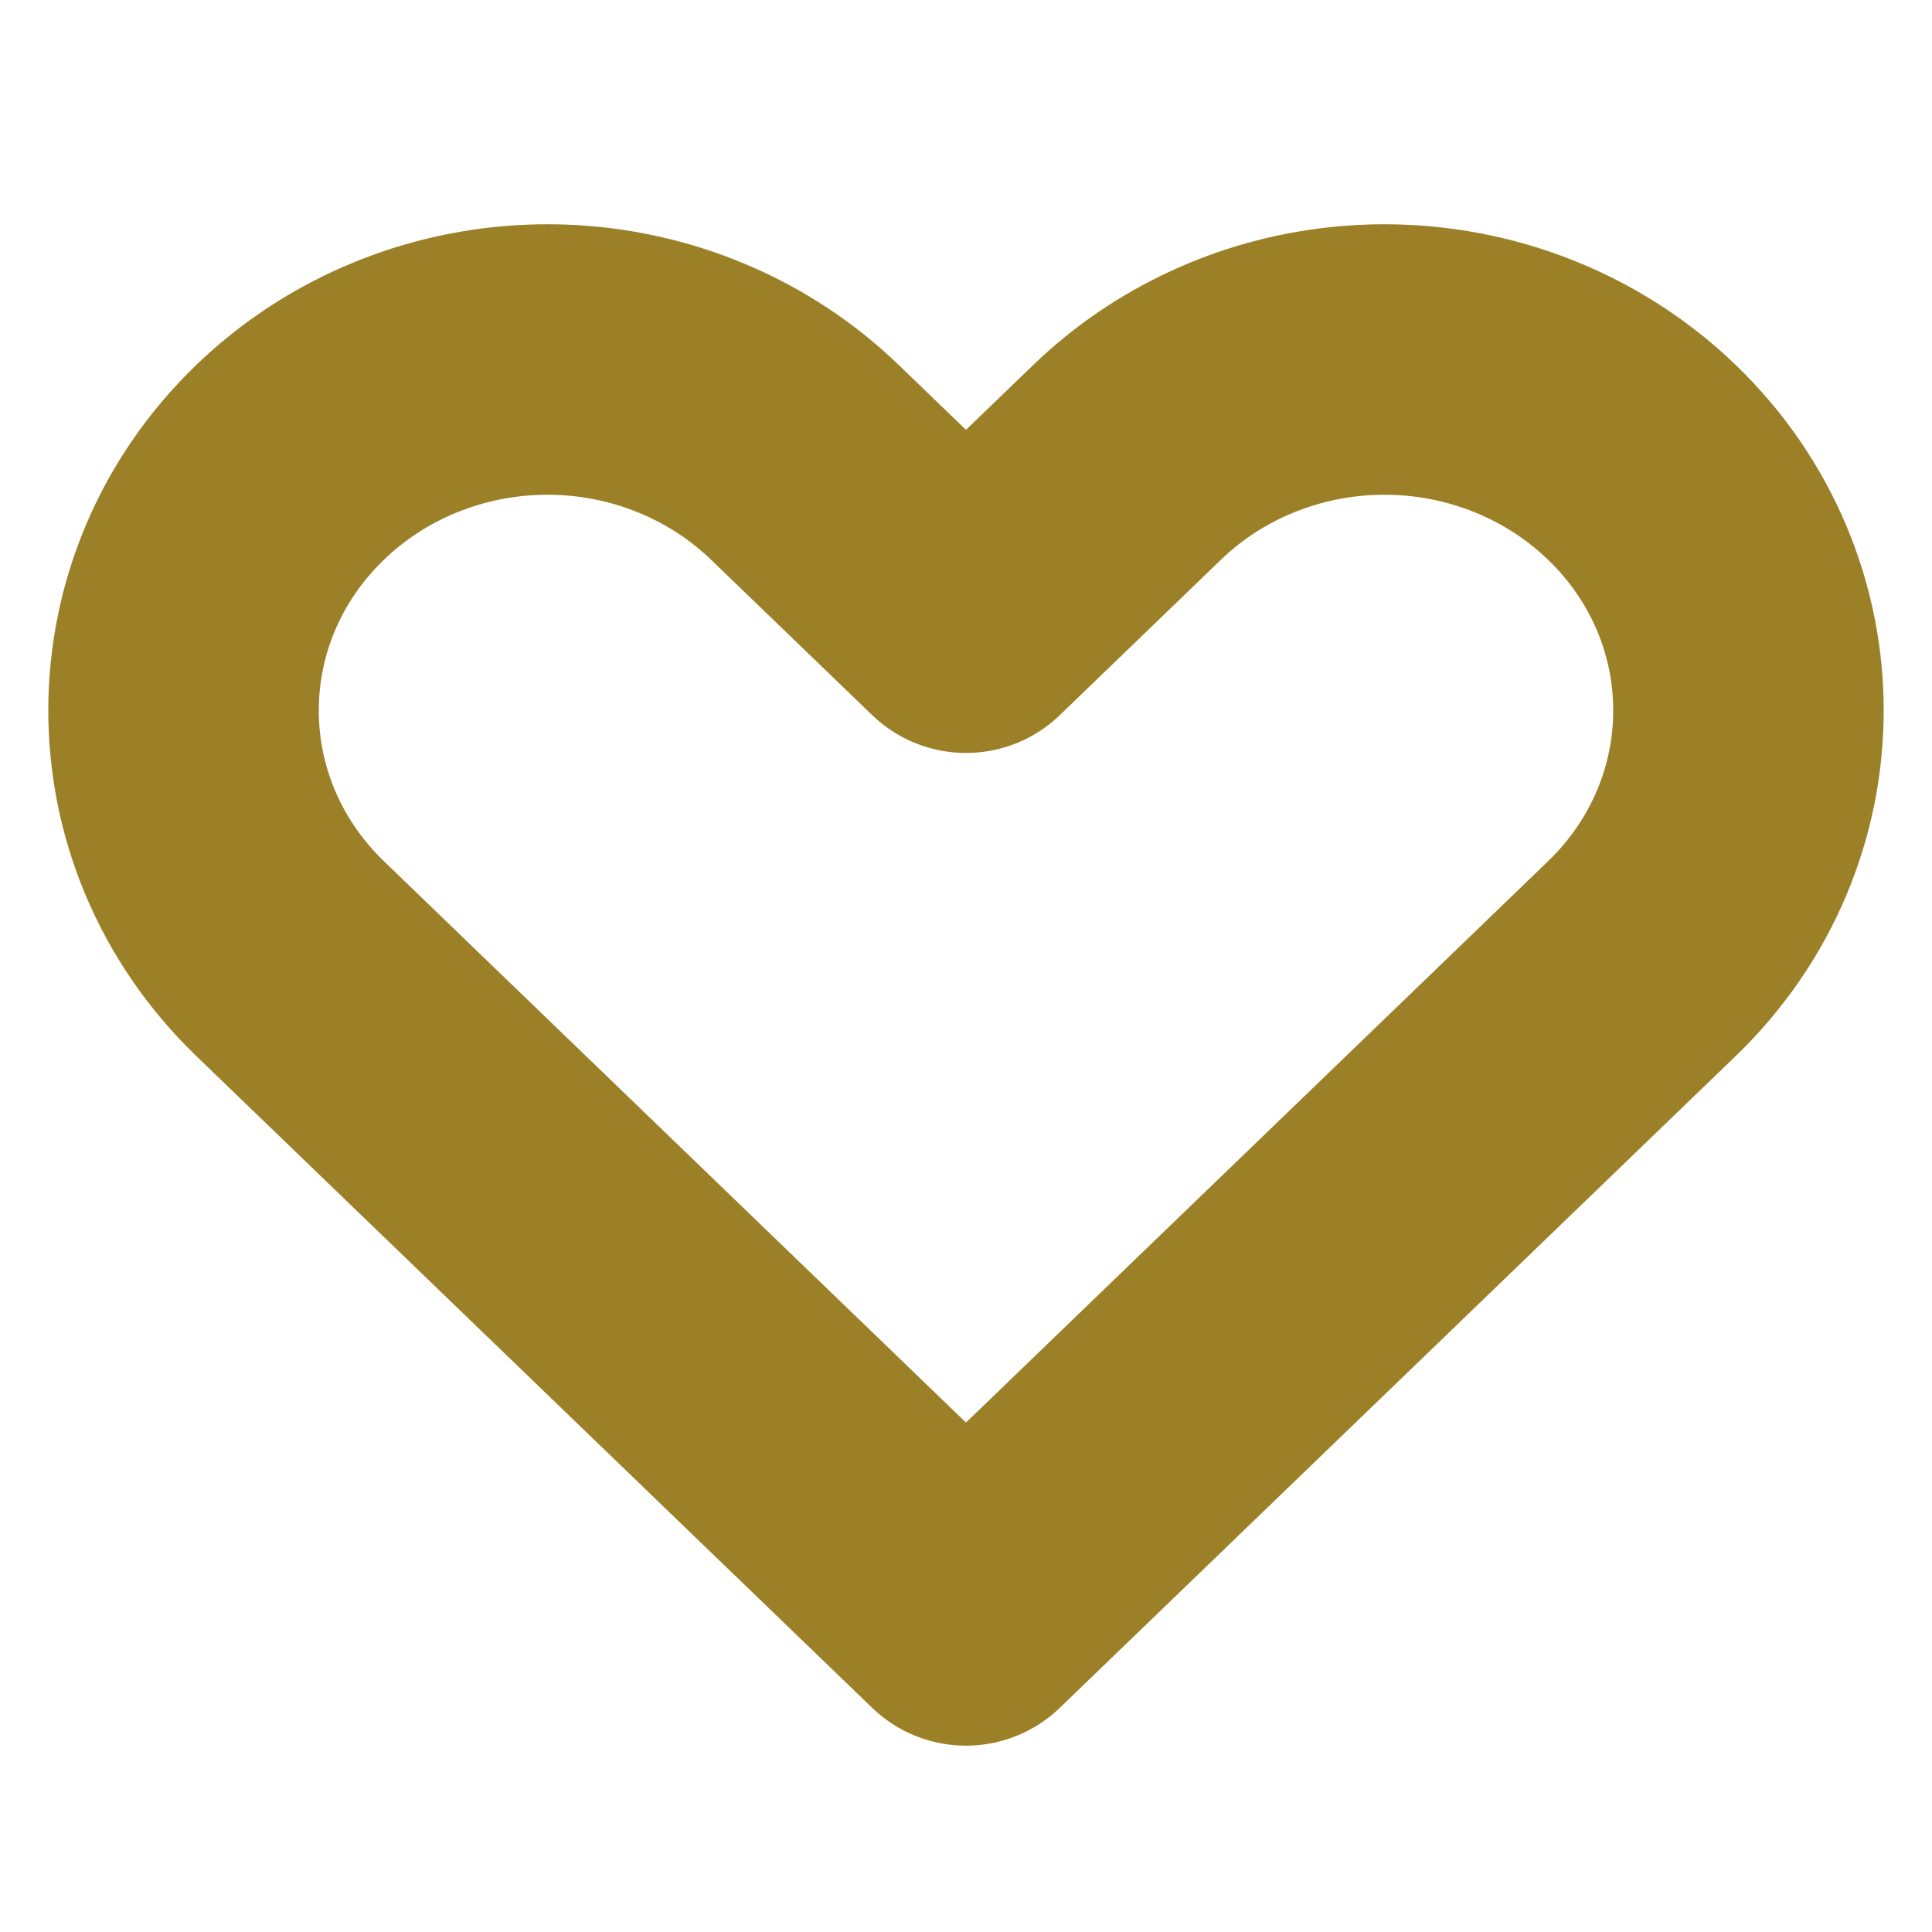
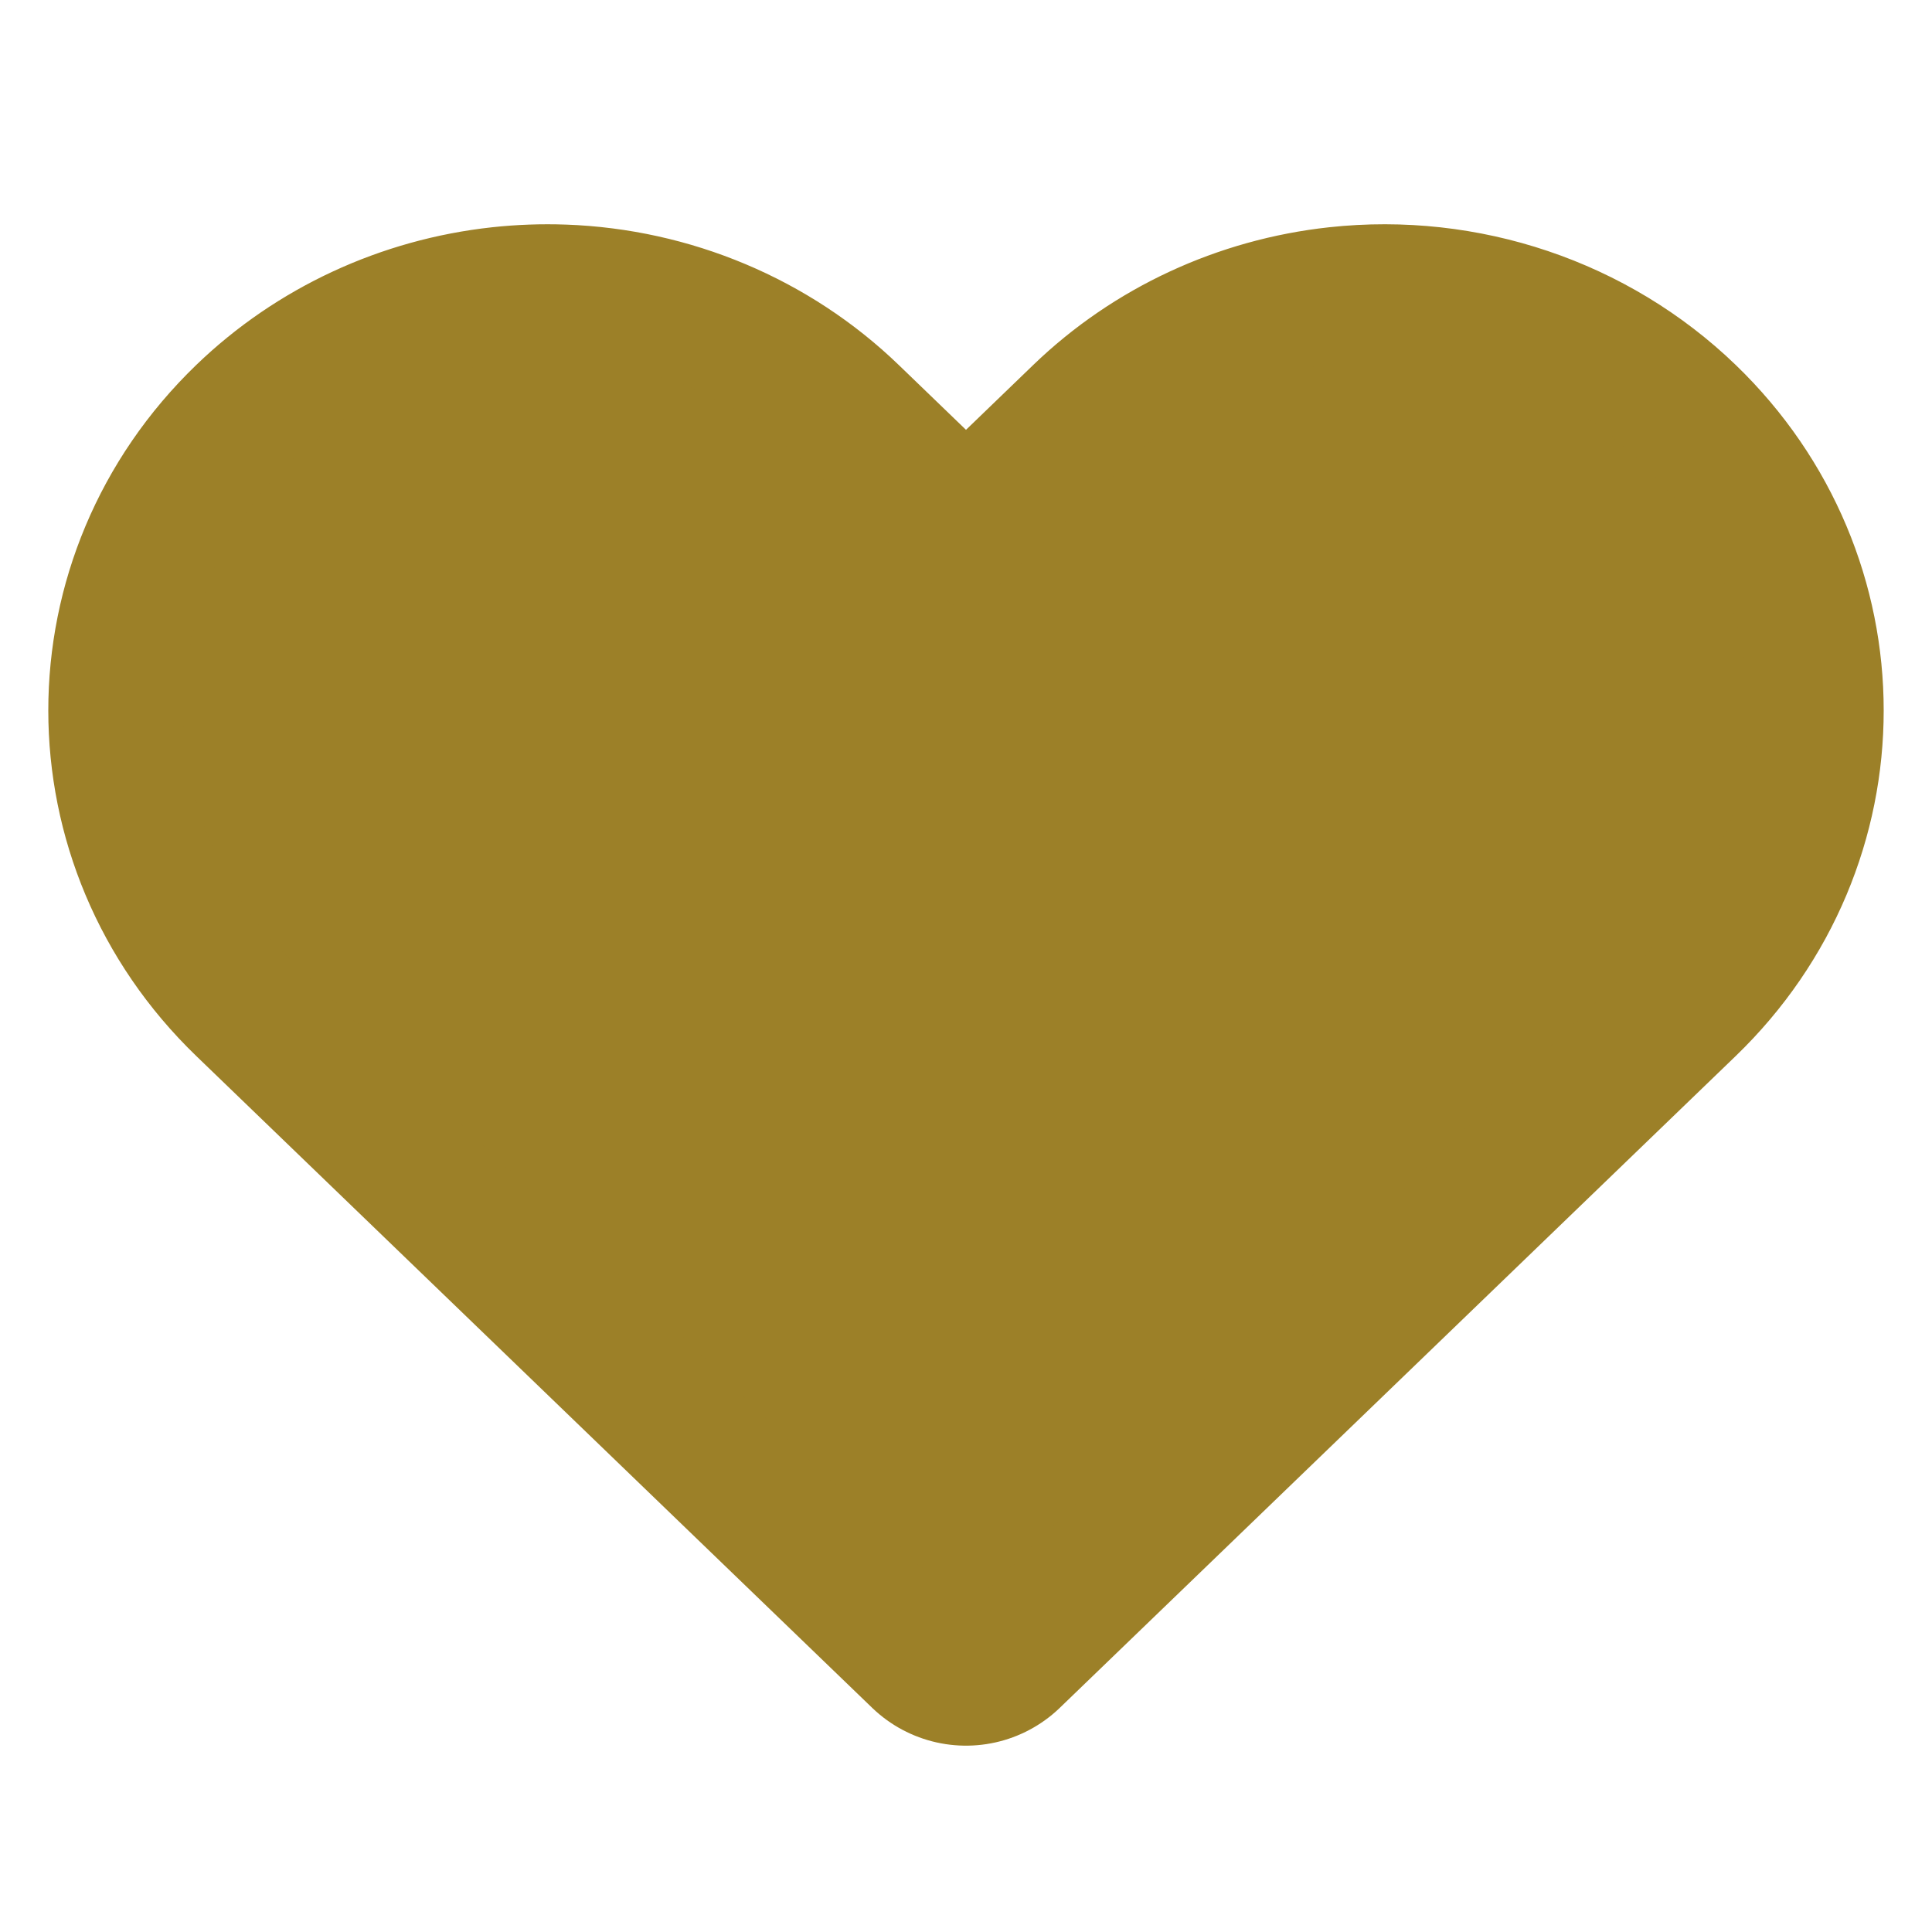
<svg xmlns="http://www.w3.org/2000/svg" width="500" height="500" viewBox="0 0 132.292 132.292" version="1.1" id="svg1">
  <defs id="defs1">
    </defs>
  <g id="layer1">
    <path id="path21" style="opacity:1;fill:#ff0000;fill-opacity:1;stroke:none;stroke-width:14.078;stroke-linecap:square;stroke-linejoin:round;stroke-miterlimit:3.8;stroke-dasharray:none;stroke-opacity:1;paint-order:markers stroke fill" d="m 604.08,281.027 a 29.228,29.228 0 0 0 -4.365,0.163 29.228,29.228 0 0 0 -17.395,8.377 29.228,29.228 0 0 0 0,41.335 l 12.943,12.943 41.335,41.335 41.335,-41.335 12.942,-12.943 a 29.228,29.228 0 0 0 0,-41.335 29.228,29.228 0 0 0 -23.94,-8.377 29.228,29.228 0 0 0 -17.395,8.377 l -12.943,12.943 -12.943,-12.943 a 29.228,29.228 0 0 0 -19.575,-8.54 z" />
-     <path id="path21-2" style="fill:none;fill-opacity:1;stroke:#9c8028;stroke-width:18.521;stroke-linecap:square;stroke-linejoin:round;stroke-miterlimit:3.8;stroke-dasharray:none;stroke-opacity:1;paint-order:markers stroke fill" d="m 38.421,24.634 a 24.921,24.032 0 0 0 -3.722,0.134 24.921,24.032 0 0 0 -14.832,6.888 24.921,24.032 0 0 0 0,33.987 l 11.035,10.642 35.243,33.987 35.244,-33.987 11.035,-10.642 a 24.921,24.032 0 0 0 0,-33.987 24.921,24.032 0 0 0 -20.412,-6.888 24.921,24.032 0 0 0 -14.832,6.888 L 66.146,42.297 55.11,31.655 a 24.921,24.032 0 0 0 -16.69,-7.022 z" />
+     <path id="path21-2" style="fill:#9c8028;fill-opacity:1;stroke:#9c8028;stroke-width:18.521;stroke-linecap:square;stroke-linejoin:round;stroke-miterlimit:3.8;stroke-dasharray:none;stroke-opacity:1;paint-order:markers stroke fill" d="m 38.421,24.634 a 24.921,24.032 0 0 0 -3.722,0.134 24.921,24.032 0 0 0 -14.832,6.888 24.921,24.032 0 0 0 0,33.987 l 11.035,10.642 35.243,33.987 35.244,-33.987 11.035,-10.642 a 24.921,24.032 0 0 0 0,-33.987 24.921,24.032 0 0 0 -20.412,-6.888 24.921,24.032 0 0 0 -14.832,6.888 L 66.146,42.297 55.11,31.655 a 24.921,24.032 0 0 0 -16.69,-7.022 z" />
    <path id="path21-2-9" style="fill:#ff0000;fill-opacity:1;stroke:#ff0000;stroke-width:18.521;stroke-linecap:square;stroke-linejoin:round;stroke-miterlimit:3.8;stroke-dasharray:none;stroke-opacity:1;paint-order:markers stroke fill" d="m 333.591,20.126 a 24.921,24.032 0 0 0 -3.722,0.134 24.921,24.032 0 0 0 -14.832,6.888 24.921,24.032 0 0 0 0,33.987 l 11.035,10.642 35.243,33.987 35.244,-33.987 11.035,-10.642 a 24.921,24.032 0 0 0 0,-33.987 24.921,24.032 0 0 0 -20.412,-6.888 24.921,24.032 0 0 0 -14.832,6.888 l -11.035,10.642 -11.035,-10.642 a 24.921,24.032 0 0 0 -16.69,-7.022 z" />
    <path id="path2" style="fill:#ff0000;fill-opacity:1;stroke:none;stroke-width:18.521;stroke-linejoin:miter;stroke-dasharray:none;stroke-opacity:1;paint-order:stroke fill markers" d="m -197.511,102.526 c -16.439,0 -29.766,13.327 -29.766,29.766 0.026,10.581 1.875,17.844 5.852,25.666 12.347,24.289 53.68,57.016 53.68,57.016 0,0 41.333,-32.727 53.68,-57.016 3.976,-7.822 5.825,-15.085 5.852,-25.666 0,-16.439 -13.327,-29.766 -29.766,-29.766 -16.439,0 -29.766,13.327 -29.766,29.766 0,-16.439 -13.327,-29.766 -29.766,-29.766 z" />
  </g>
</svg>
